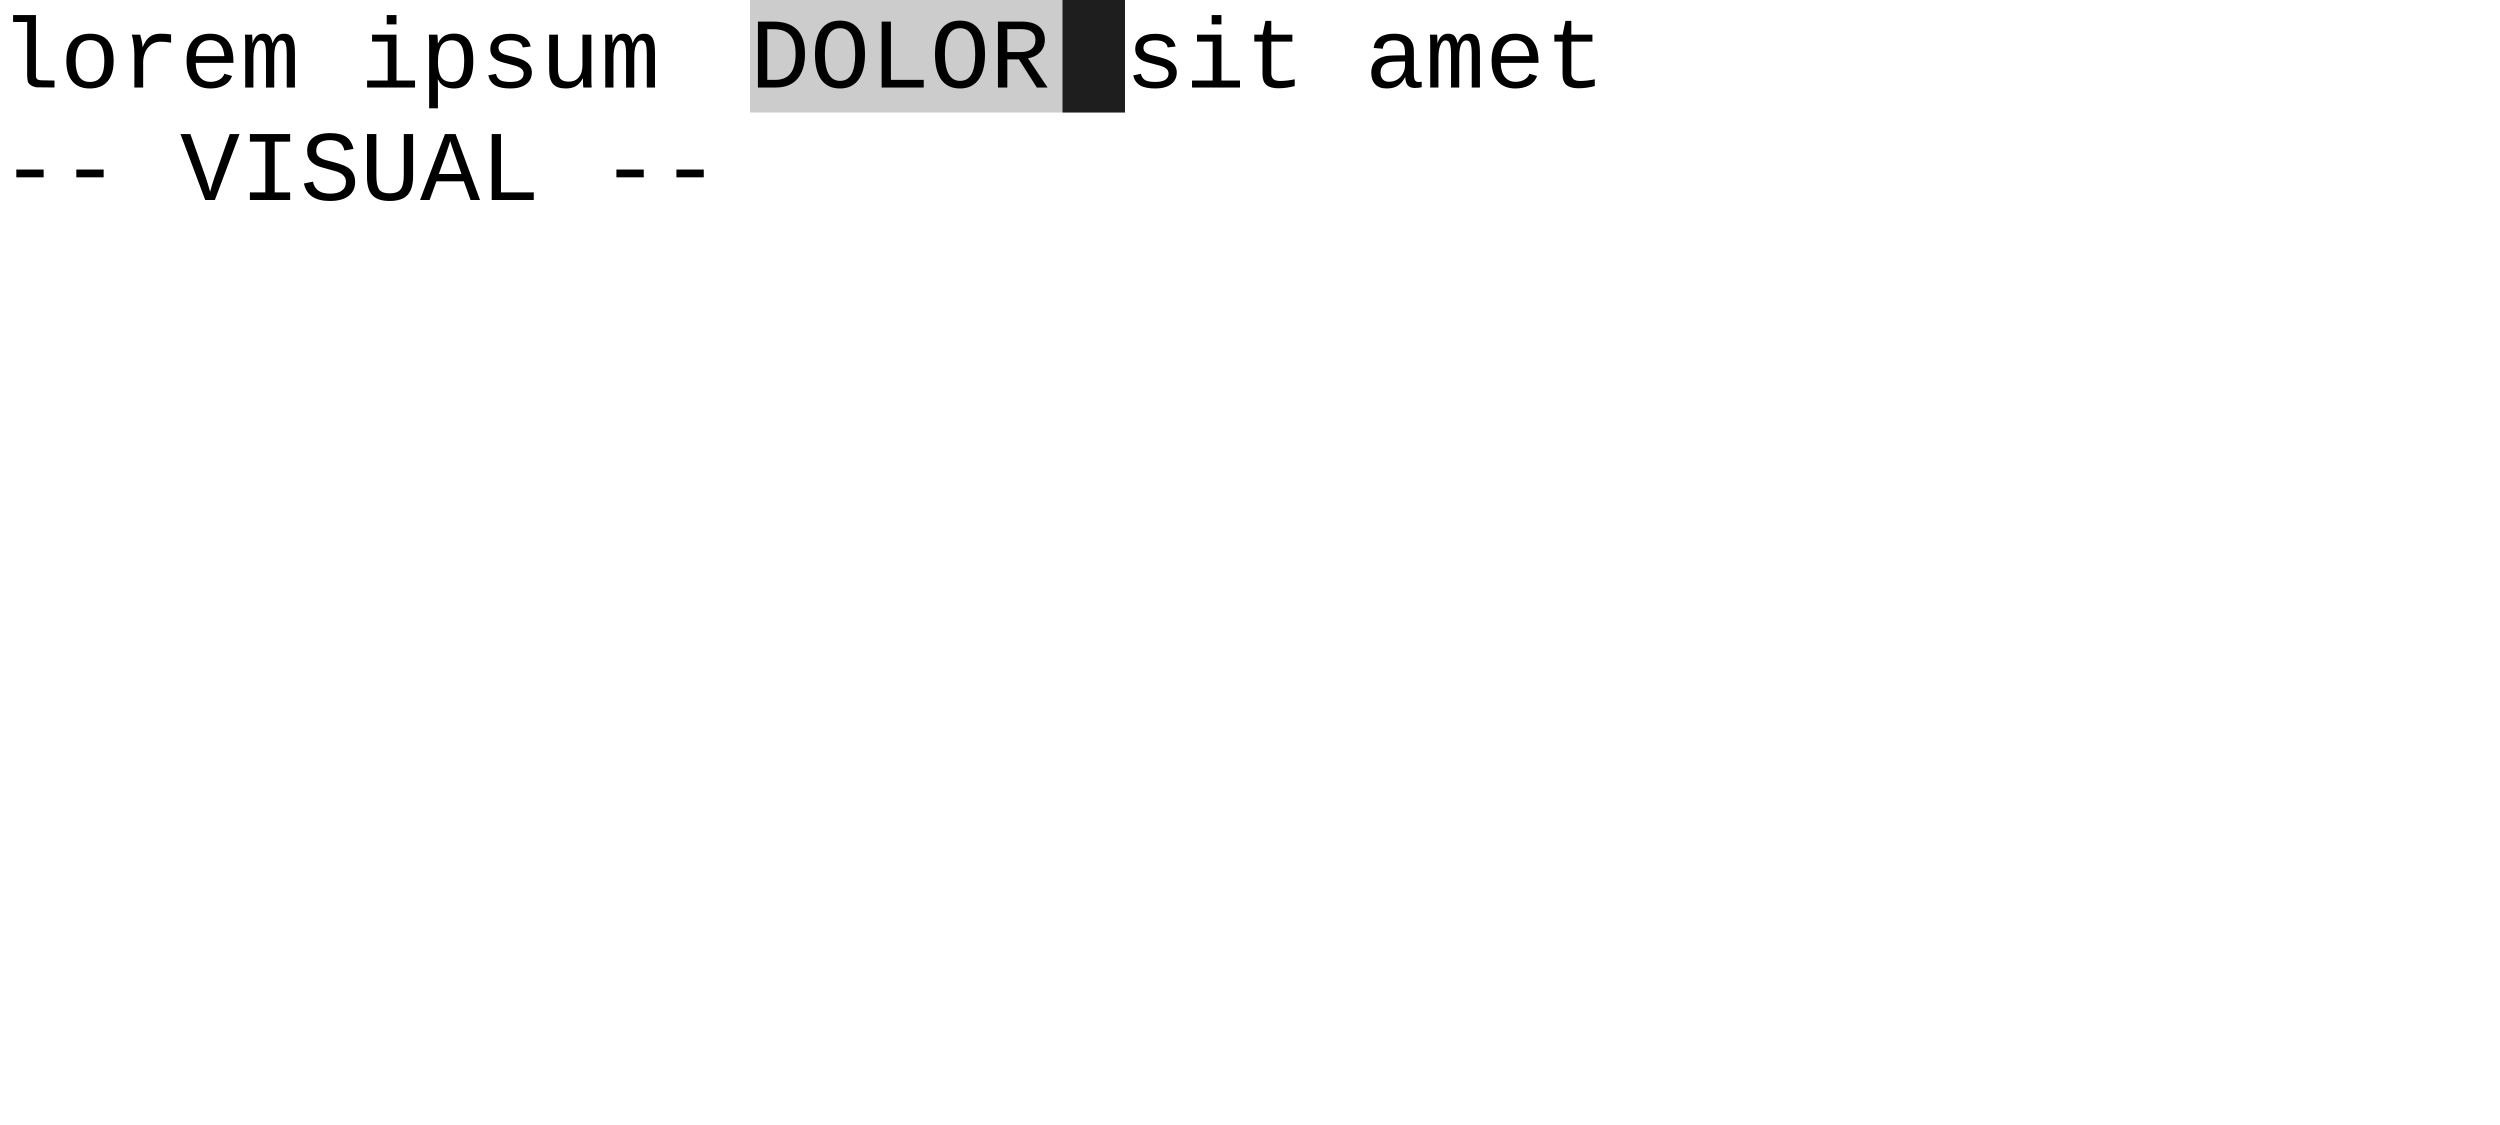
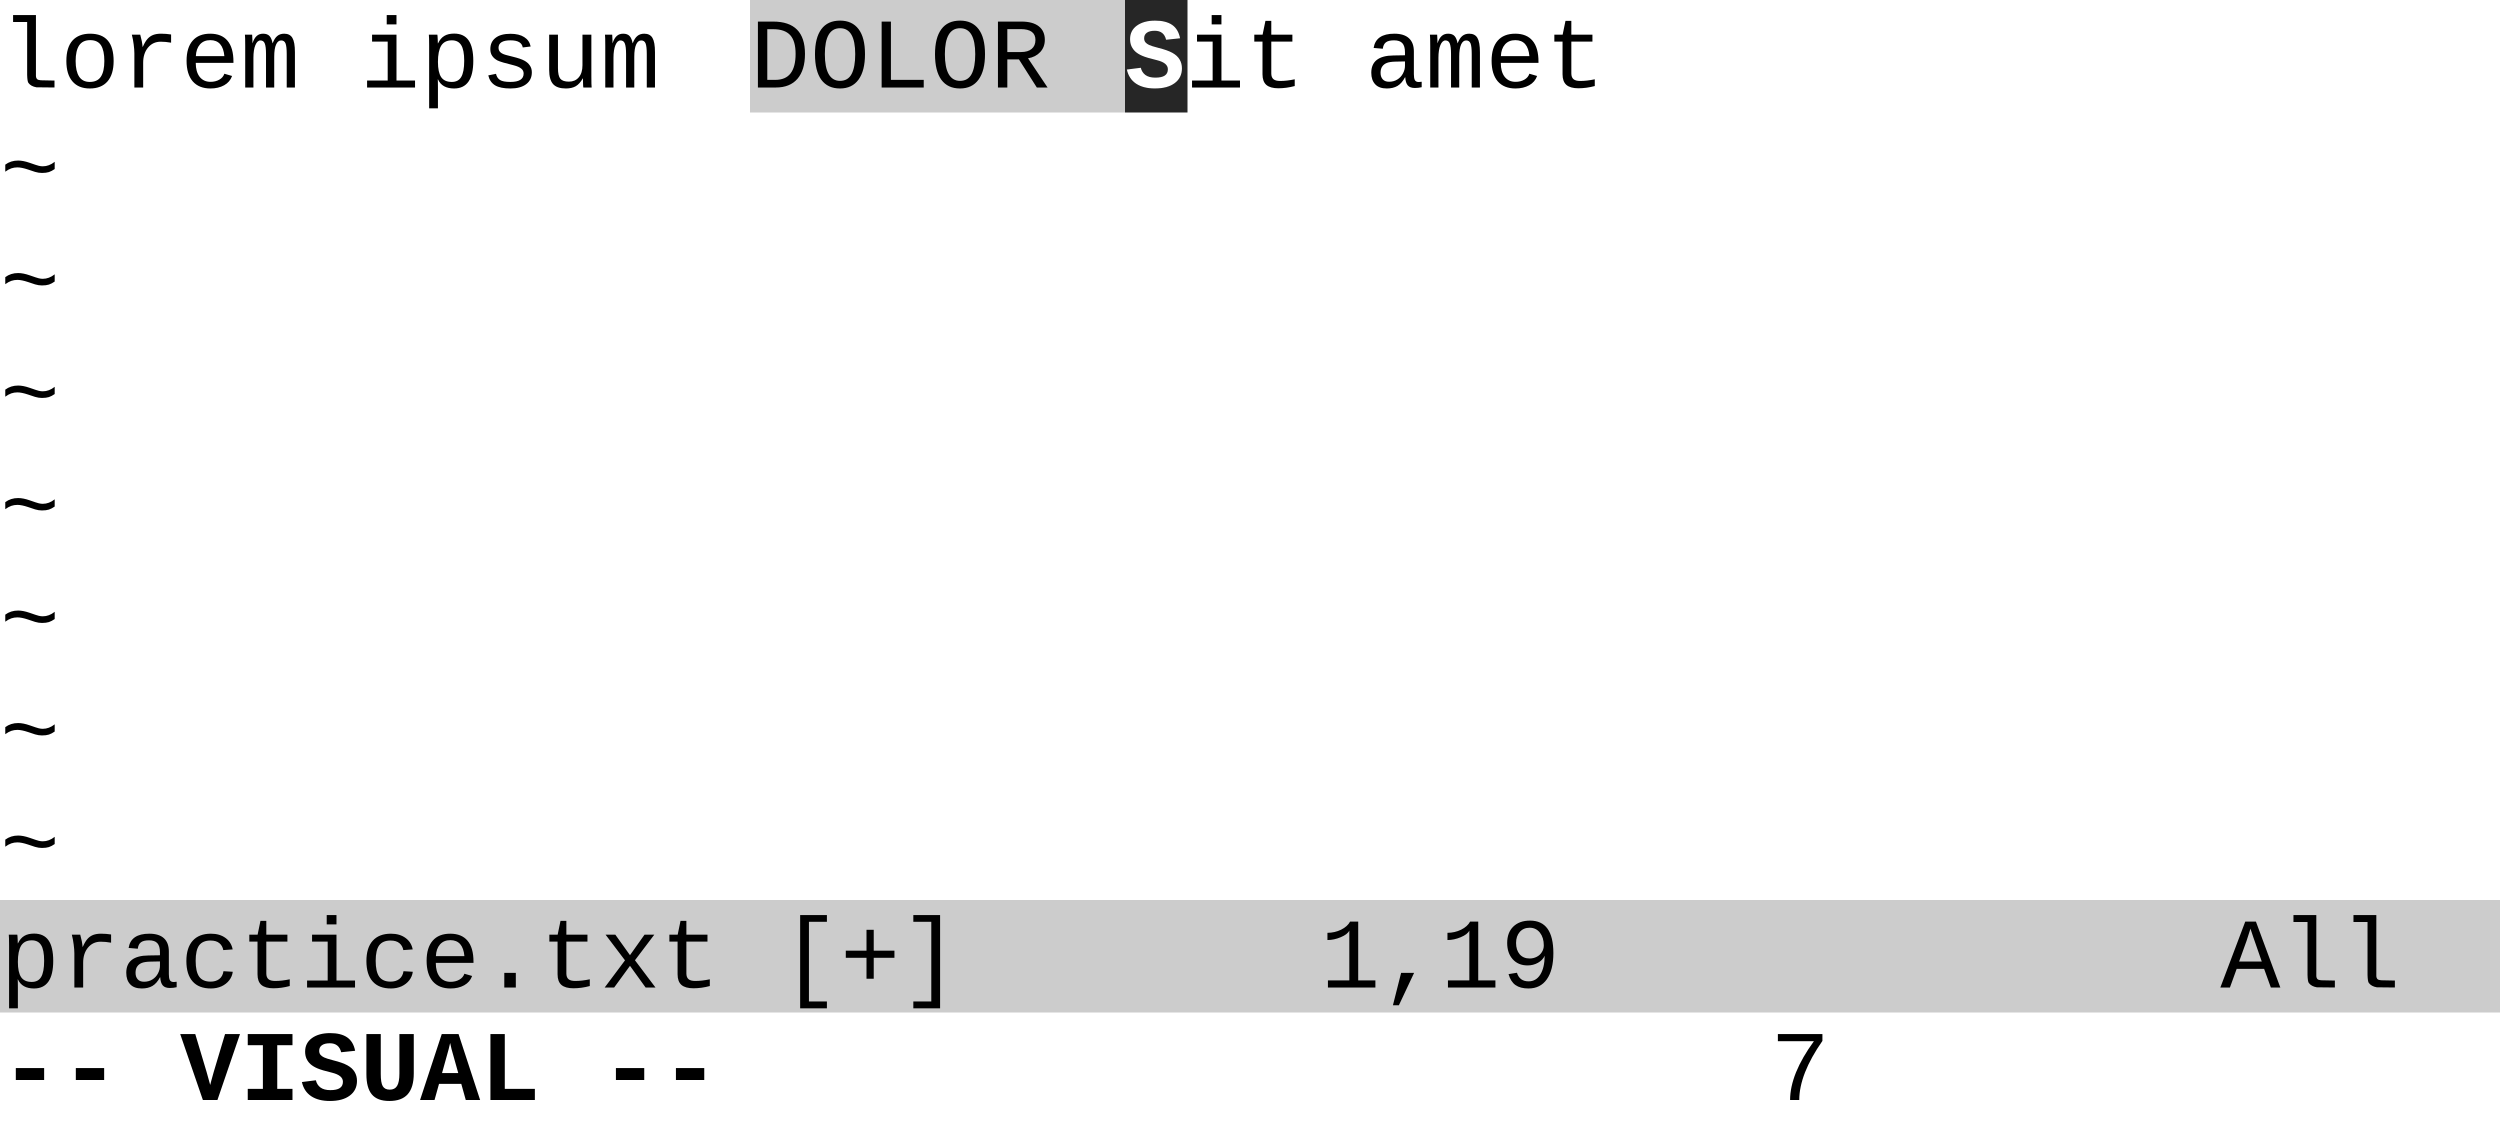
<svg xmlns="http://www.w3.org/2000/svg" viewBox="0 0 400 180" font-family="'Cascadia Code','Consolas','Courier New',monospace" font-size="16" xml:space="preserve" data-vimfu-theme="bw">
  <defs>
    <style>
      .bg0 { fill: #ffffff; }
      .bg1 { fill: #cccccc; }
+       .bg2 { fill: #cccccc; }
      .fg0 { fill: #000000; }
+       .fg1 { fill: #000000; }
+       .fg2 { fill: #000000; }
+       .fg3 { fill: #000000; }
      .cursor { fill: #000000; opacity: 0.85; }
      .cursor-text { fill: #ffffff; font-weight: bold; }
  </style>
  </defs>
  <g class="backgrounds">
    <rect class="bg0" width="400" height="180" />
-     <rect class="bg1" x="120" y="0" width="60" height="18" />
+     <rect class="bg2" x="120" y="0" width="60" height="18" />
+     <rect class="bg1" x="0" y="144" width="400" height="18" />
  </g>
  <g class="foreground">
    <text y="14">
      <tspan class="fg0" x="0 10 20 30 40 50 60 70 80 90 100 110" xml:space="preserve">lorem ipsum </tspan>
      <tspan class="fg0" x="120 130 140 150 160 170" xml:space="preserve">DOLOR </tspan>
-       <tspan class="fg0" x="180 190 200 210 220 230 240 250" xml:space="preserve">sit amet</tspan>
+       <tspan class="fg0" x="180 190 200 210 220 230 240 250" xml:space="preserve">Sit amet</tspan>
    </text>
    <text y="32">
-       <tspan class="fg0" x="0 10 20 30 40 50 60 70 80 90 100 110" xml:space="preserve">-- VISUAL --</tspan>
+       <tspan class="fg1" x="0" xml:space="preserve">~</tspan>
+     </text>
+     <text y="50">
+       <tspan class="fg1" x="0" xml:space="preserve">~</tspan>
+     </text>
+     <text y="68">
+       <tspan class="fg1" x="0" xml:space="preserve">~</tspan>
+     </text>
+     <text y="86">
+       <tspan class="fg1" x="0" xml:space="preserve">~</tspan>
+     </text>
+     <text y="104">
+       <tspan class="fg1" x="0" xml:space="preserve">~</tspan>
+     </text>
+     <text y="122">
+       <tspan class="fg1" x="0" xml:space="preserve">~</tspan>
+     </text>
+     <text y="140">
+       <tspan class="fg1" x="0" xml:space="preserve">~</tspan>
+     </text>
+     <text y="158">
+       <tspan class="fg2" x="0 10 20 30 40 50 60 70 80 90 100 110 120 130 140 150 160 170 180 190 200 210 220 230 240 250 260 270 280 290 300 310 320 330 340 350 360 370 380 390" xml:space="preserve">practice.txt [+]      1,19           All</tspan>
+     </text>
+     <text y="176">
+       <tspan class="fg3" x="0 10 20 30 40 50 60 70 80 90 100 110" xml:space="preserve" font-weight="bold">-- VISUAL --</tspan>
+       <tspan class="fg0" x="120 130 140 150 160 170 180 190 200 210 220 230 240 250 260 270 280 290" xml:space="preserve">                 7</tspan>
    </text>
  </g>
  <g class="cursors">
-     <rect class="cursor" x="170" y="0" width="10" height="18" />
-     <text class="cursor-text" x="170" y="14"> </text>
+     <rect class="cursor" x="180" y="0" width="10" height="18" />
+     <text class="cursor-text" x="180" y="14">S</text>
  </g>
</svg>
